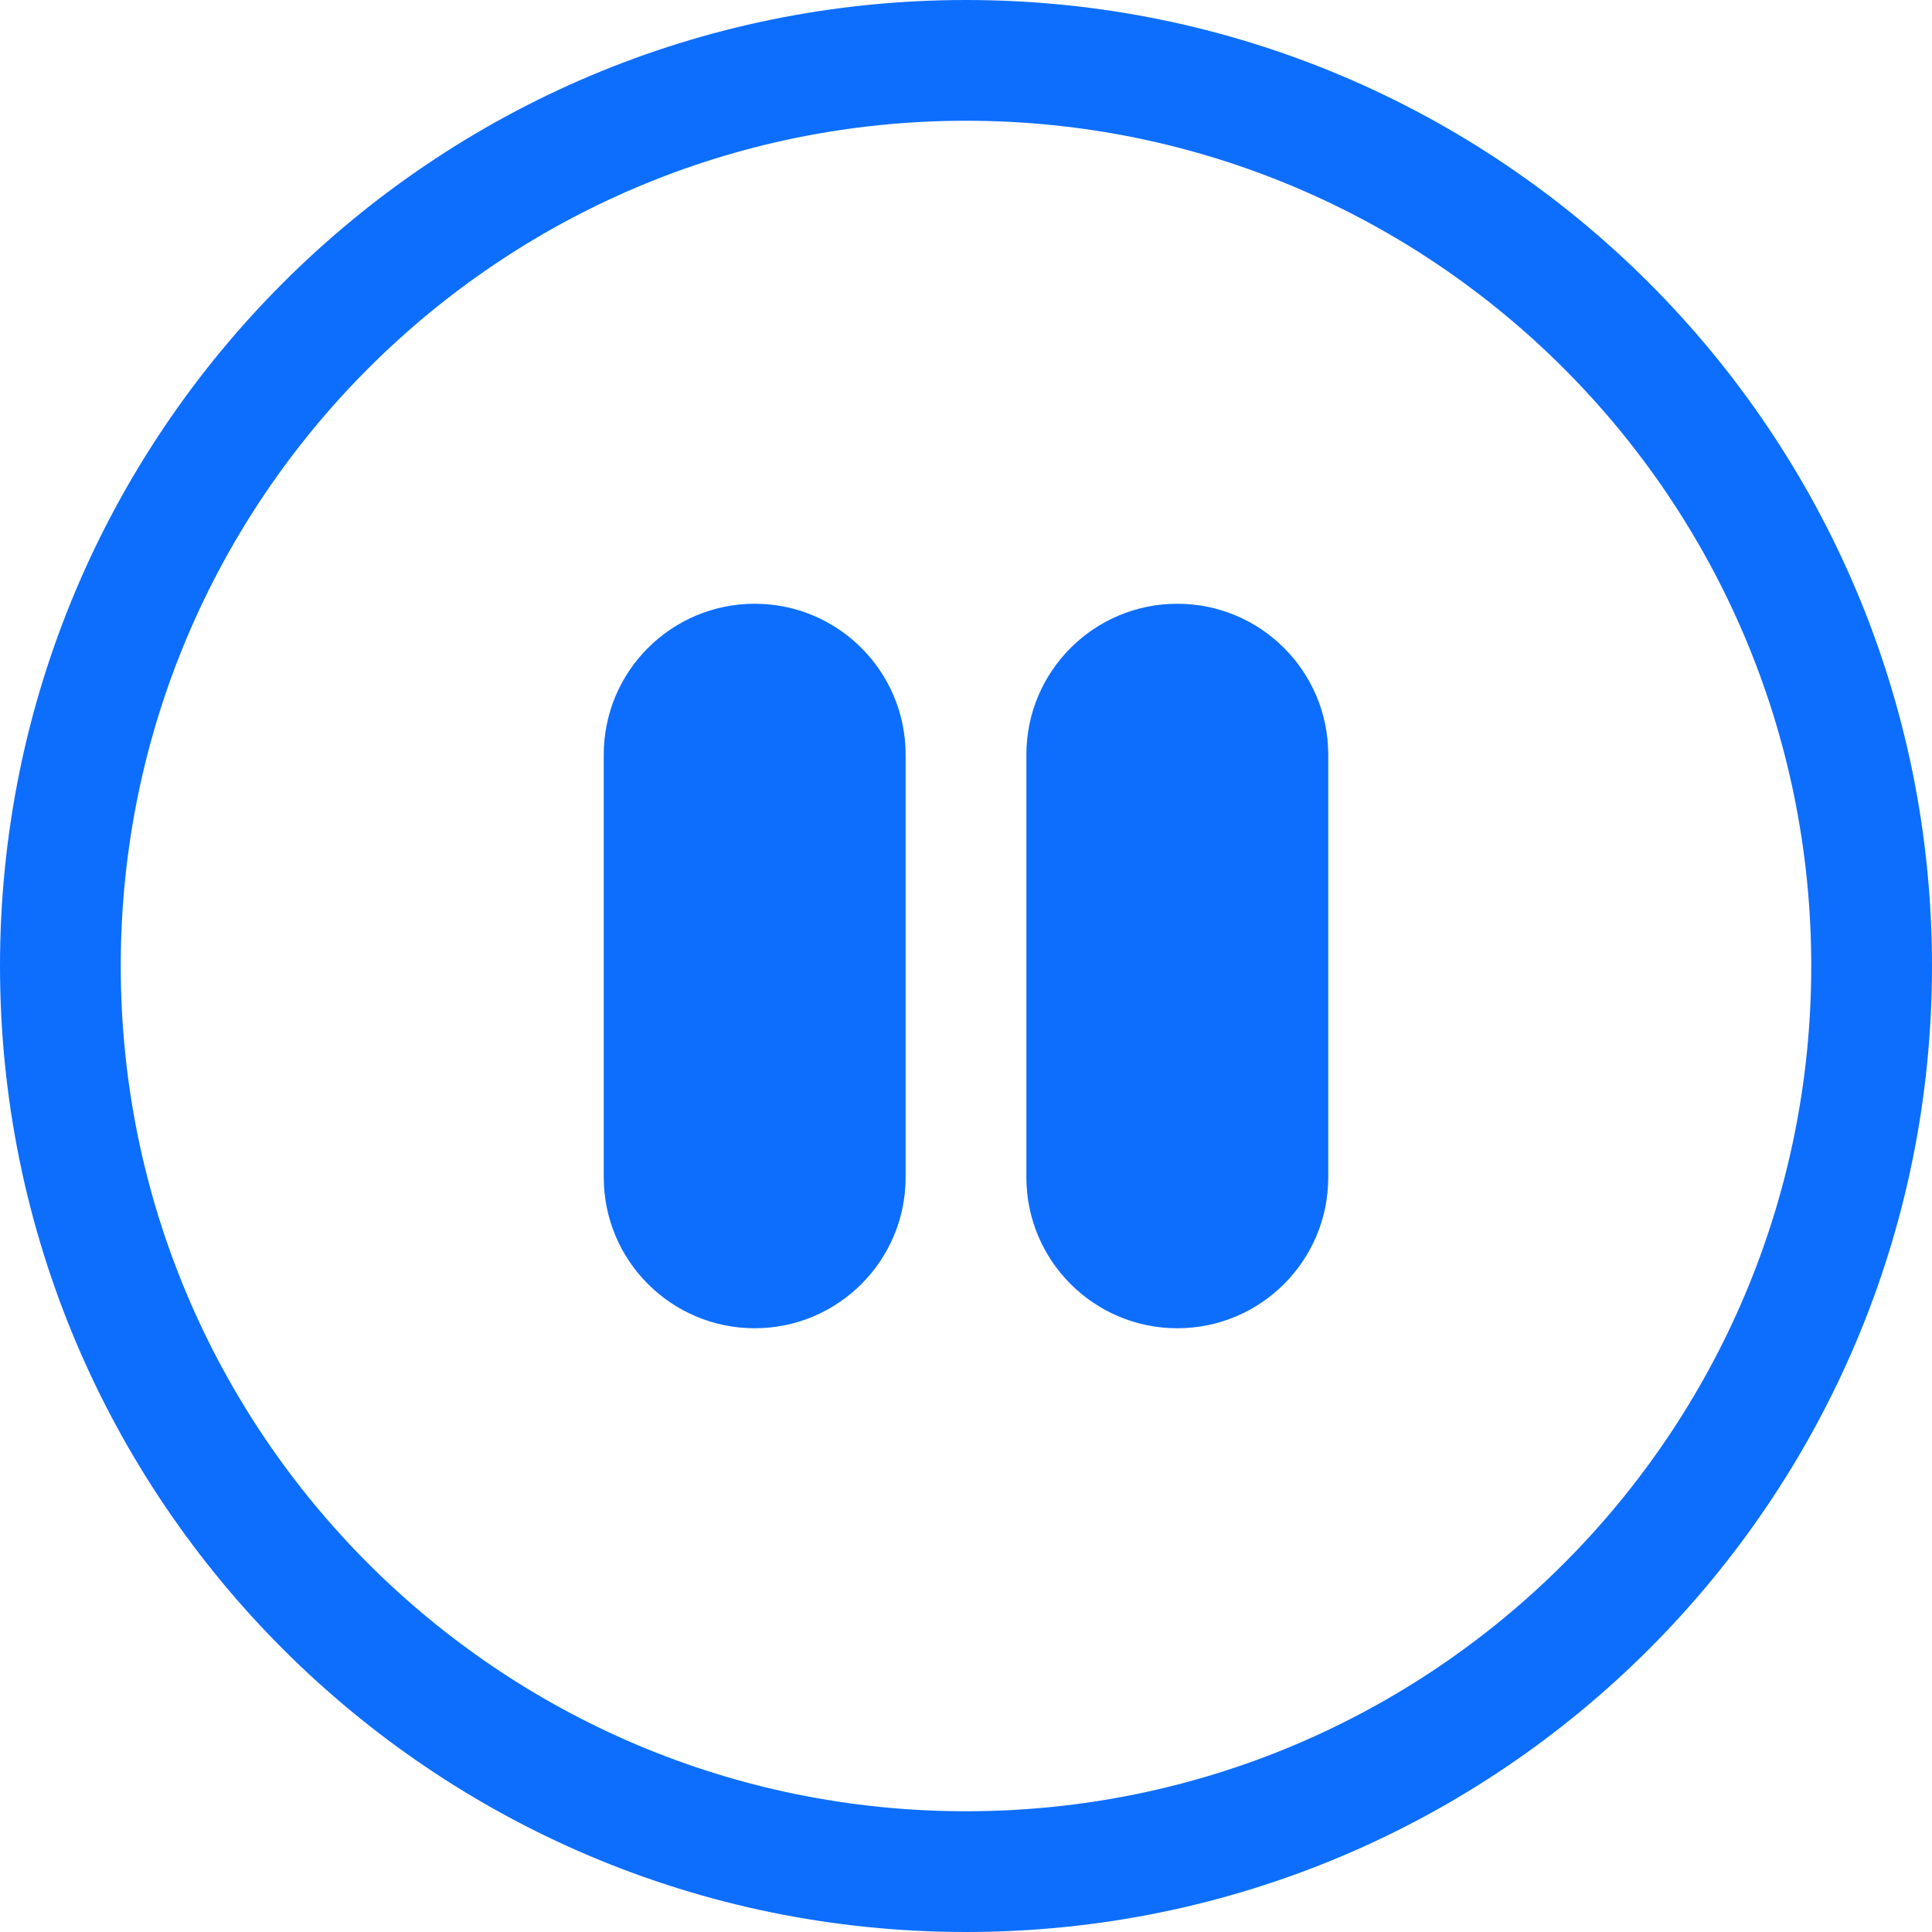
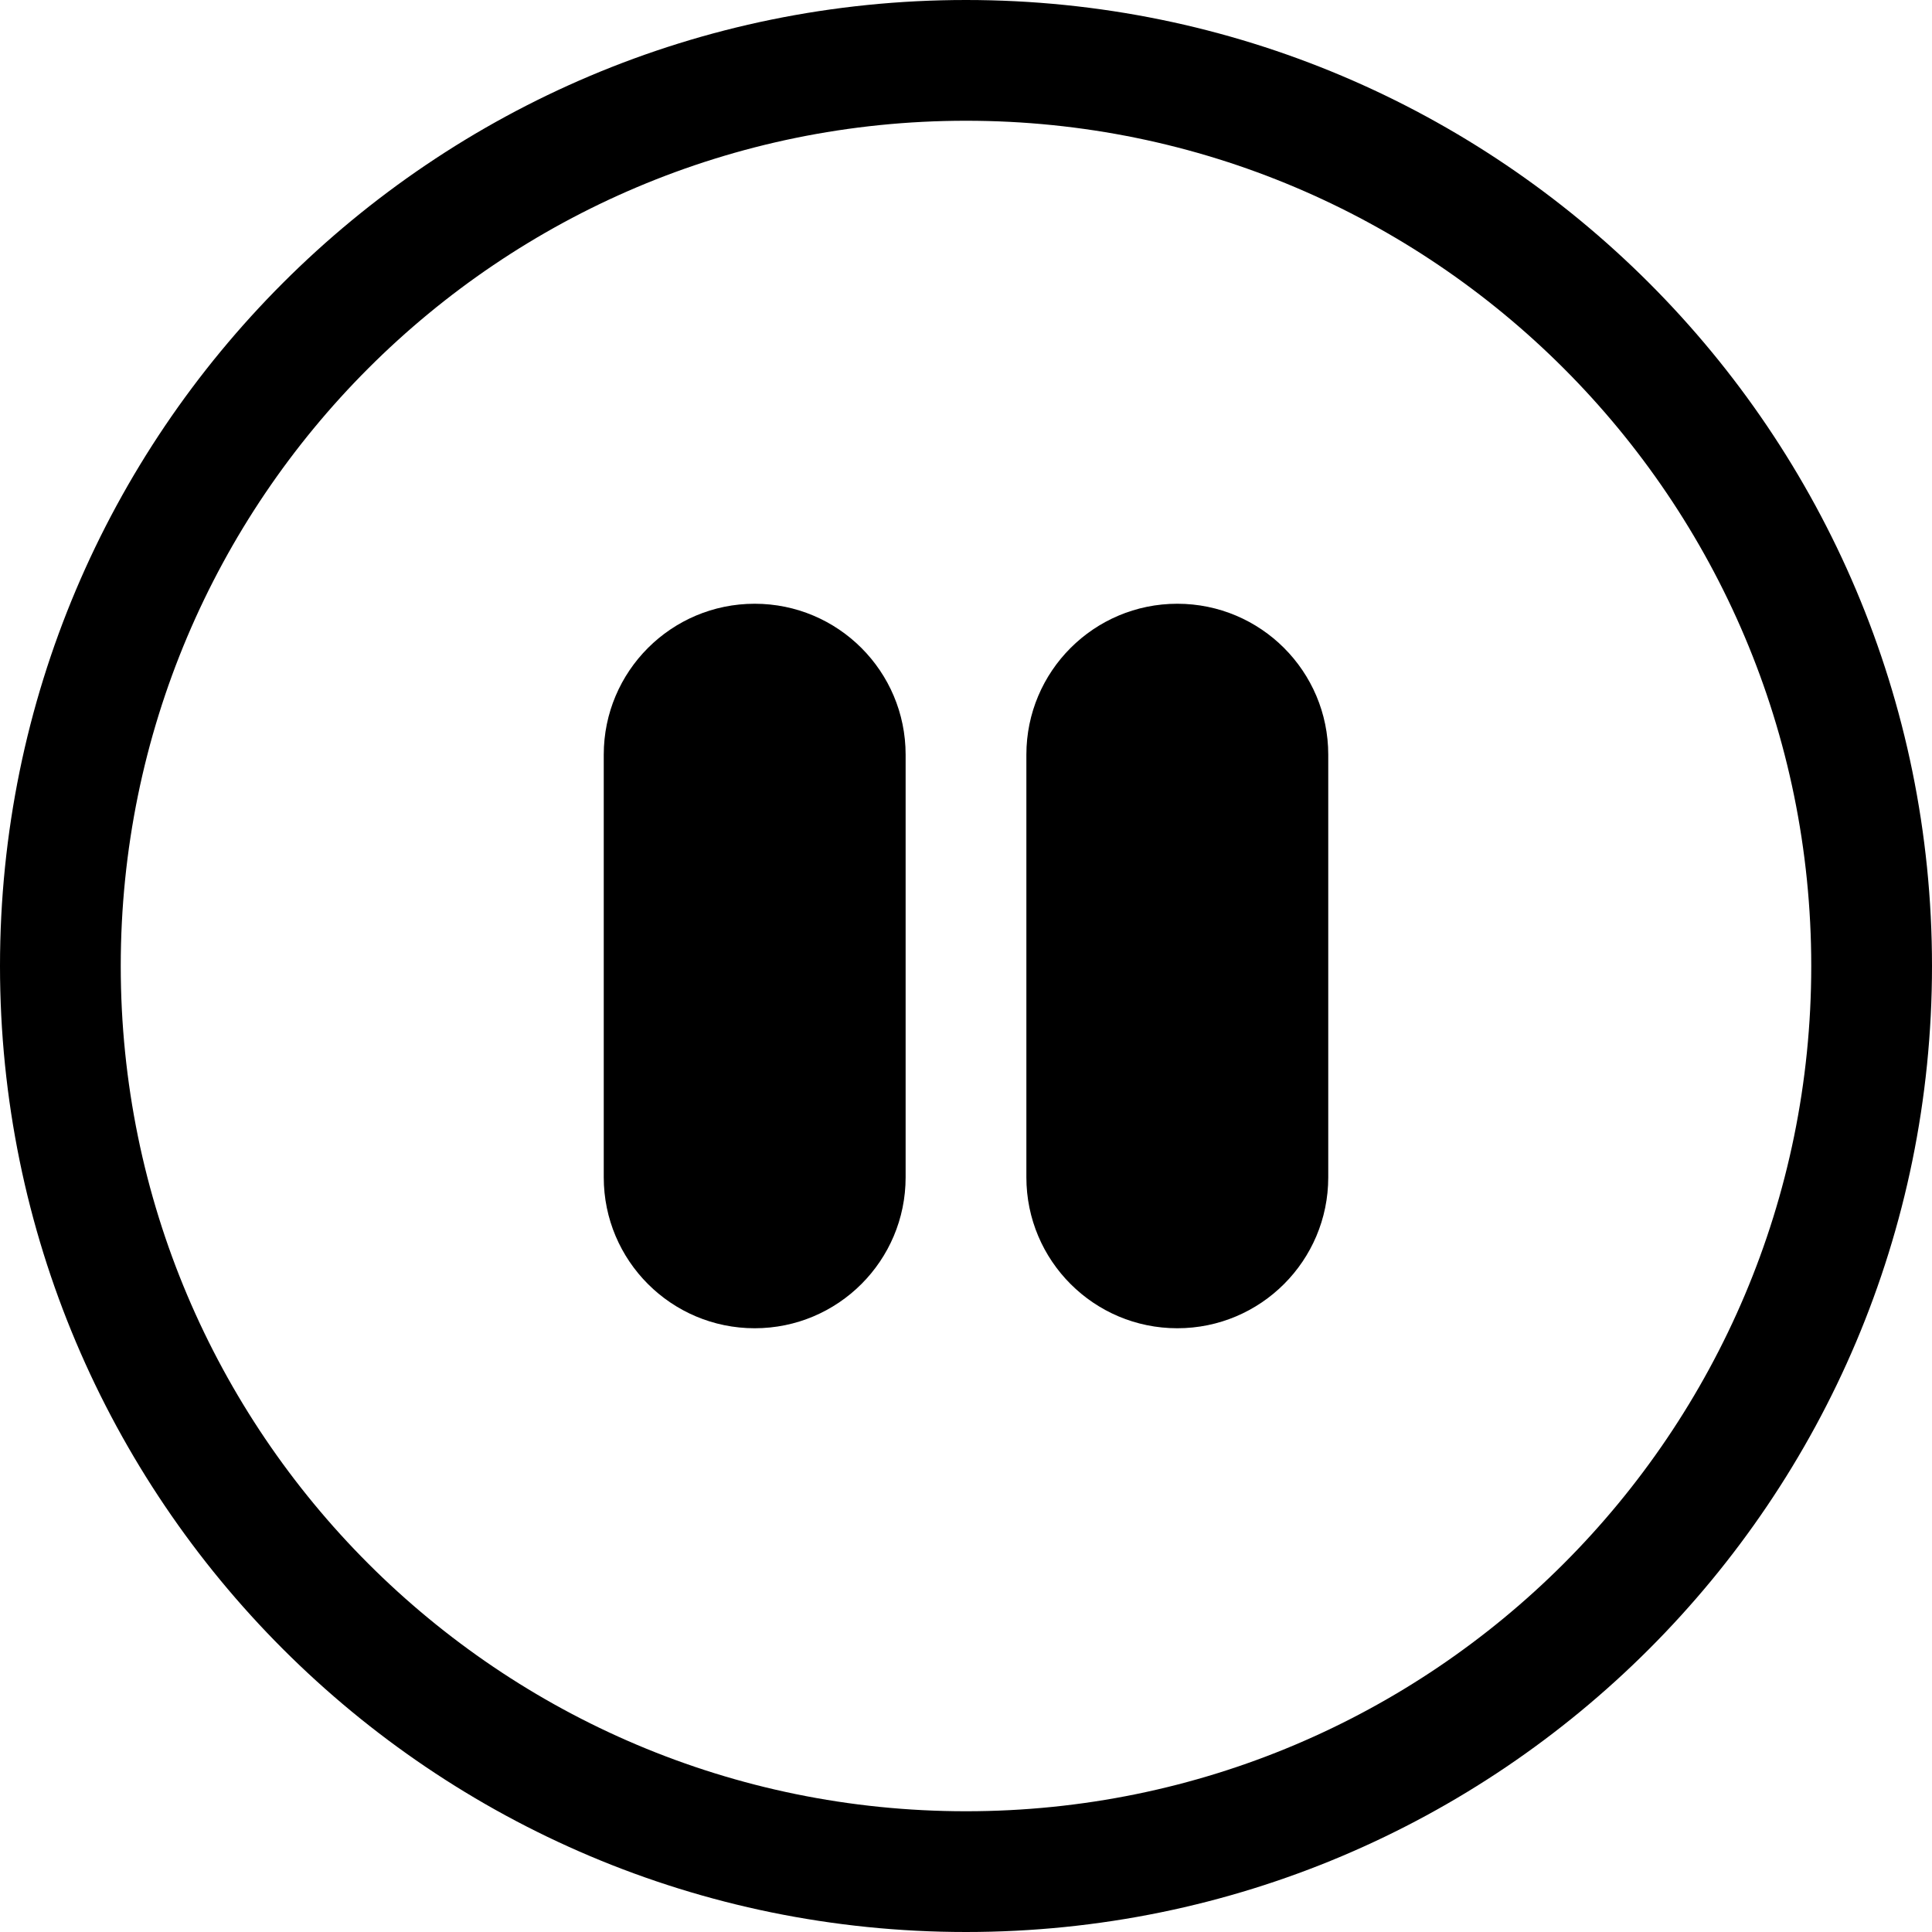
<svg xmlns="http://www.w3.org/2000/svg" width="16" height="16" fill="currentColor" class="bi bi-pause-circle" viewBox="0 0 16 16">
-   <path d="M8 15A7 7 0 1 1 8 1a7 7 0 0 1 0 14m0 1A8 8 0 1 0 8 0a8 8 0 0 0 0 16" fill="#0d6efd" />
-   <path d="M5 6.25a1.25 1.25 0 1 1 2.5 0v3.5a1.25 1.25 0 1 1-2.5 0zm3.5 0a1.25 1.25 0 1 1 2.5 0v3.5a1.25 1.25 0 1 1-2.5 0z" fill="#0d6efd" />
+   <path d="M8 15A7 7 0 1 1 8 1a7 7 0 0 1 0 14m0 1A8 8 0 1 0 8 0a8 8 0 0 0 0 16" fill="currentColor" />
+   <path d="M5 6.25a1.25 1.25 0 1 1 2.5 0v3.5a1.25 1.25 0 1 1-2.5 0zm3.5 0a1.25 1.25 0 1 1 2.5 0v3.5a1.25 1.25 0 1 1-2.5 0z" fill="currentColor" />
</svg>
